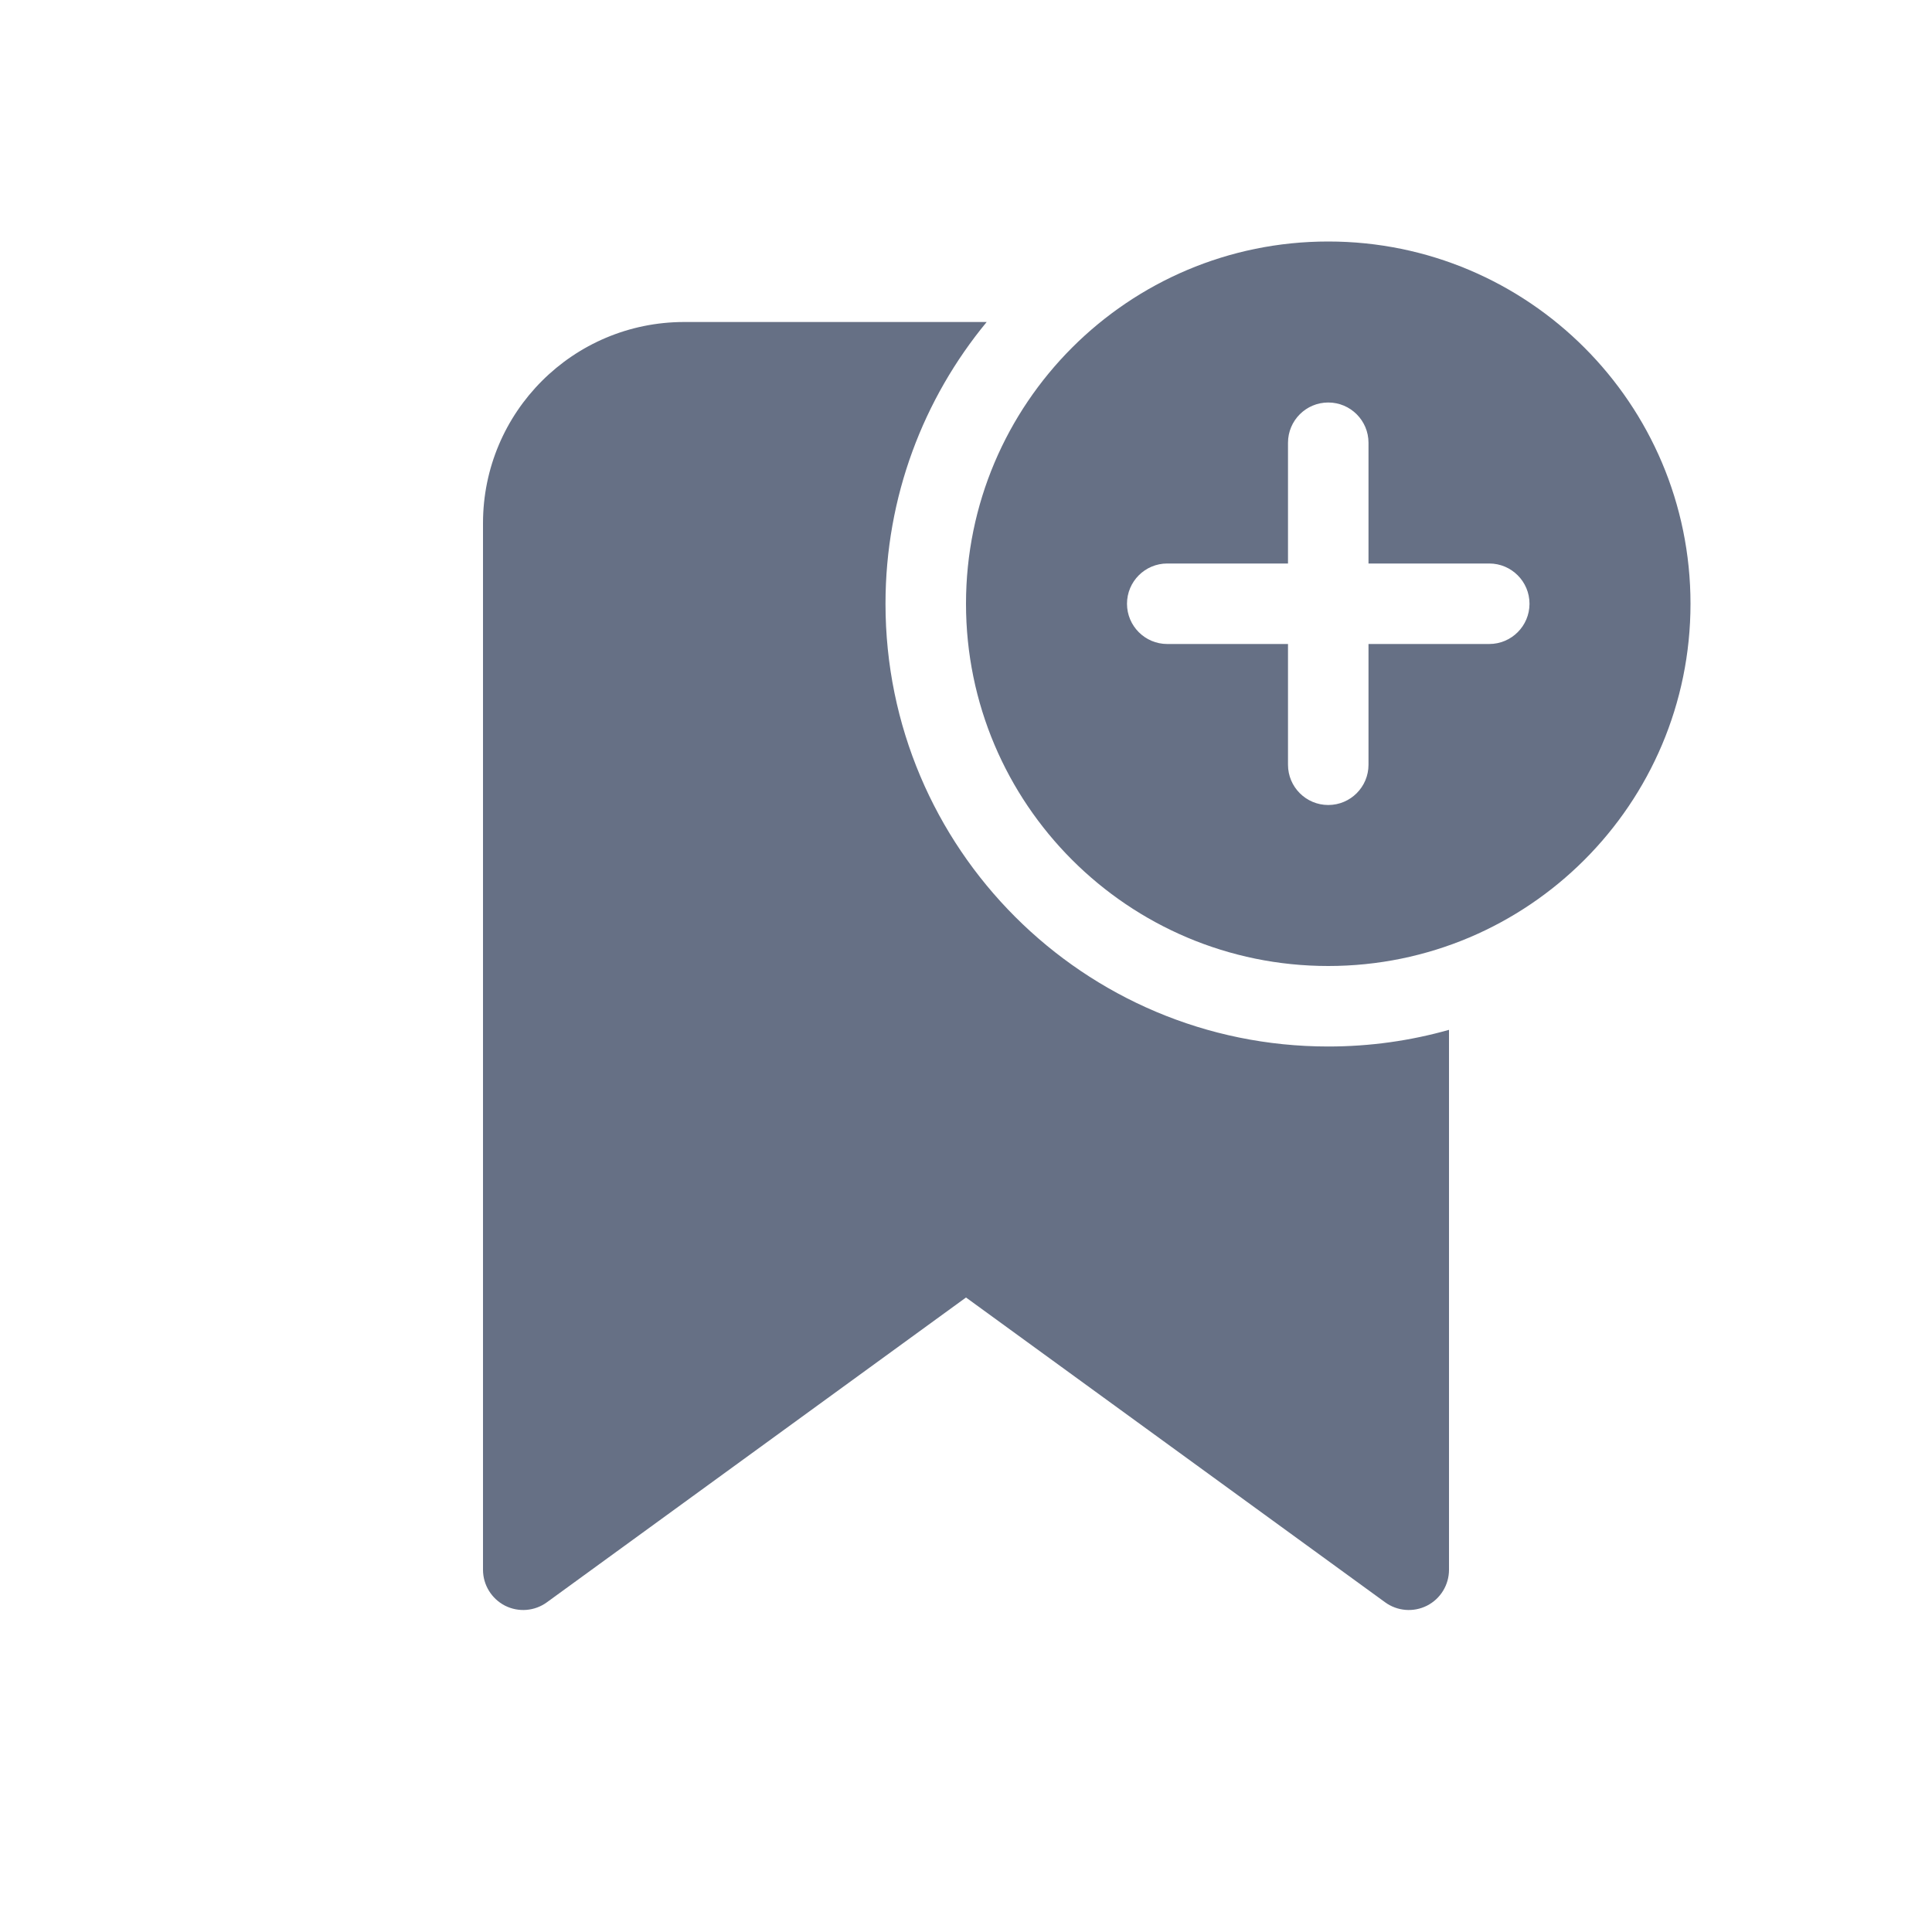
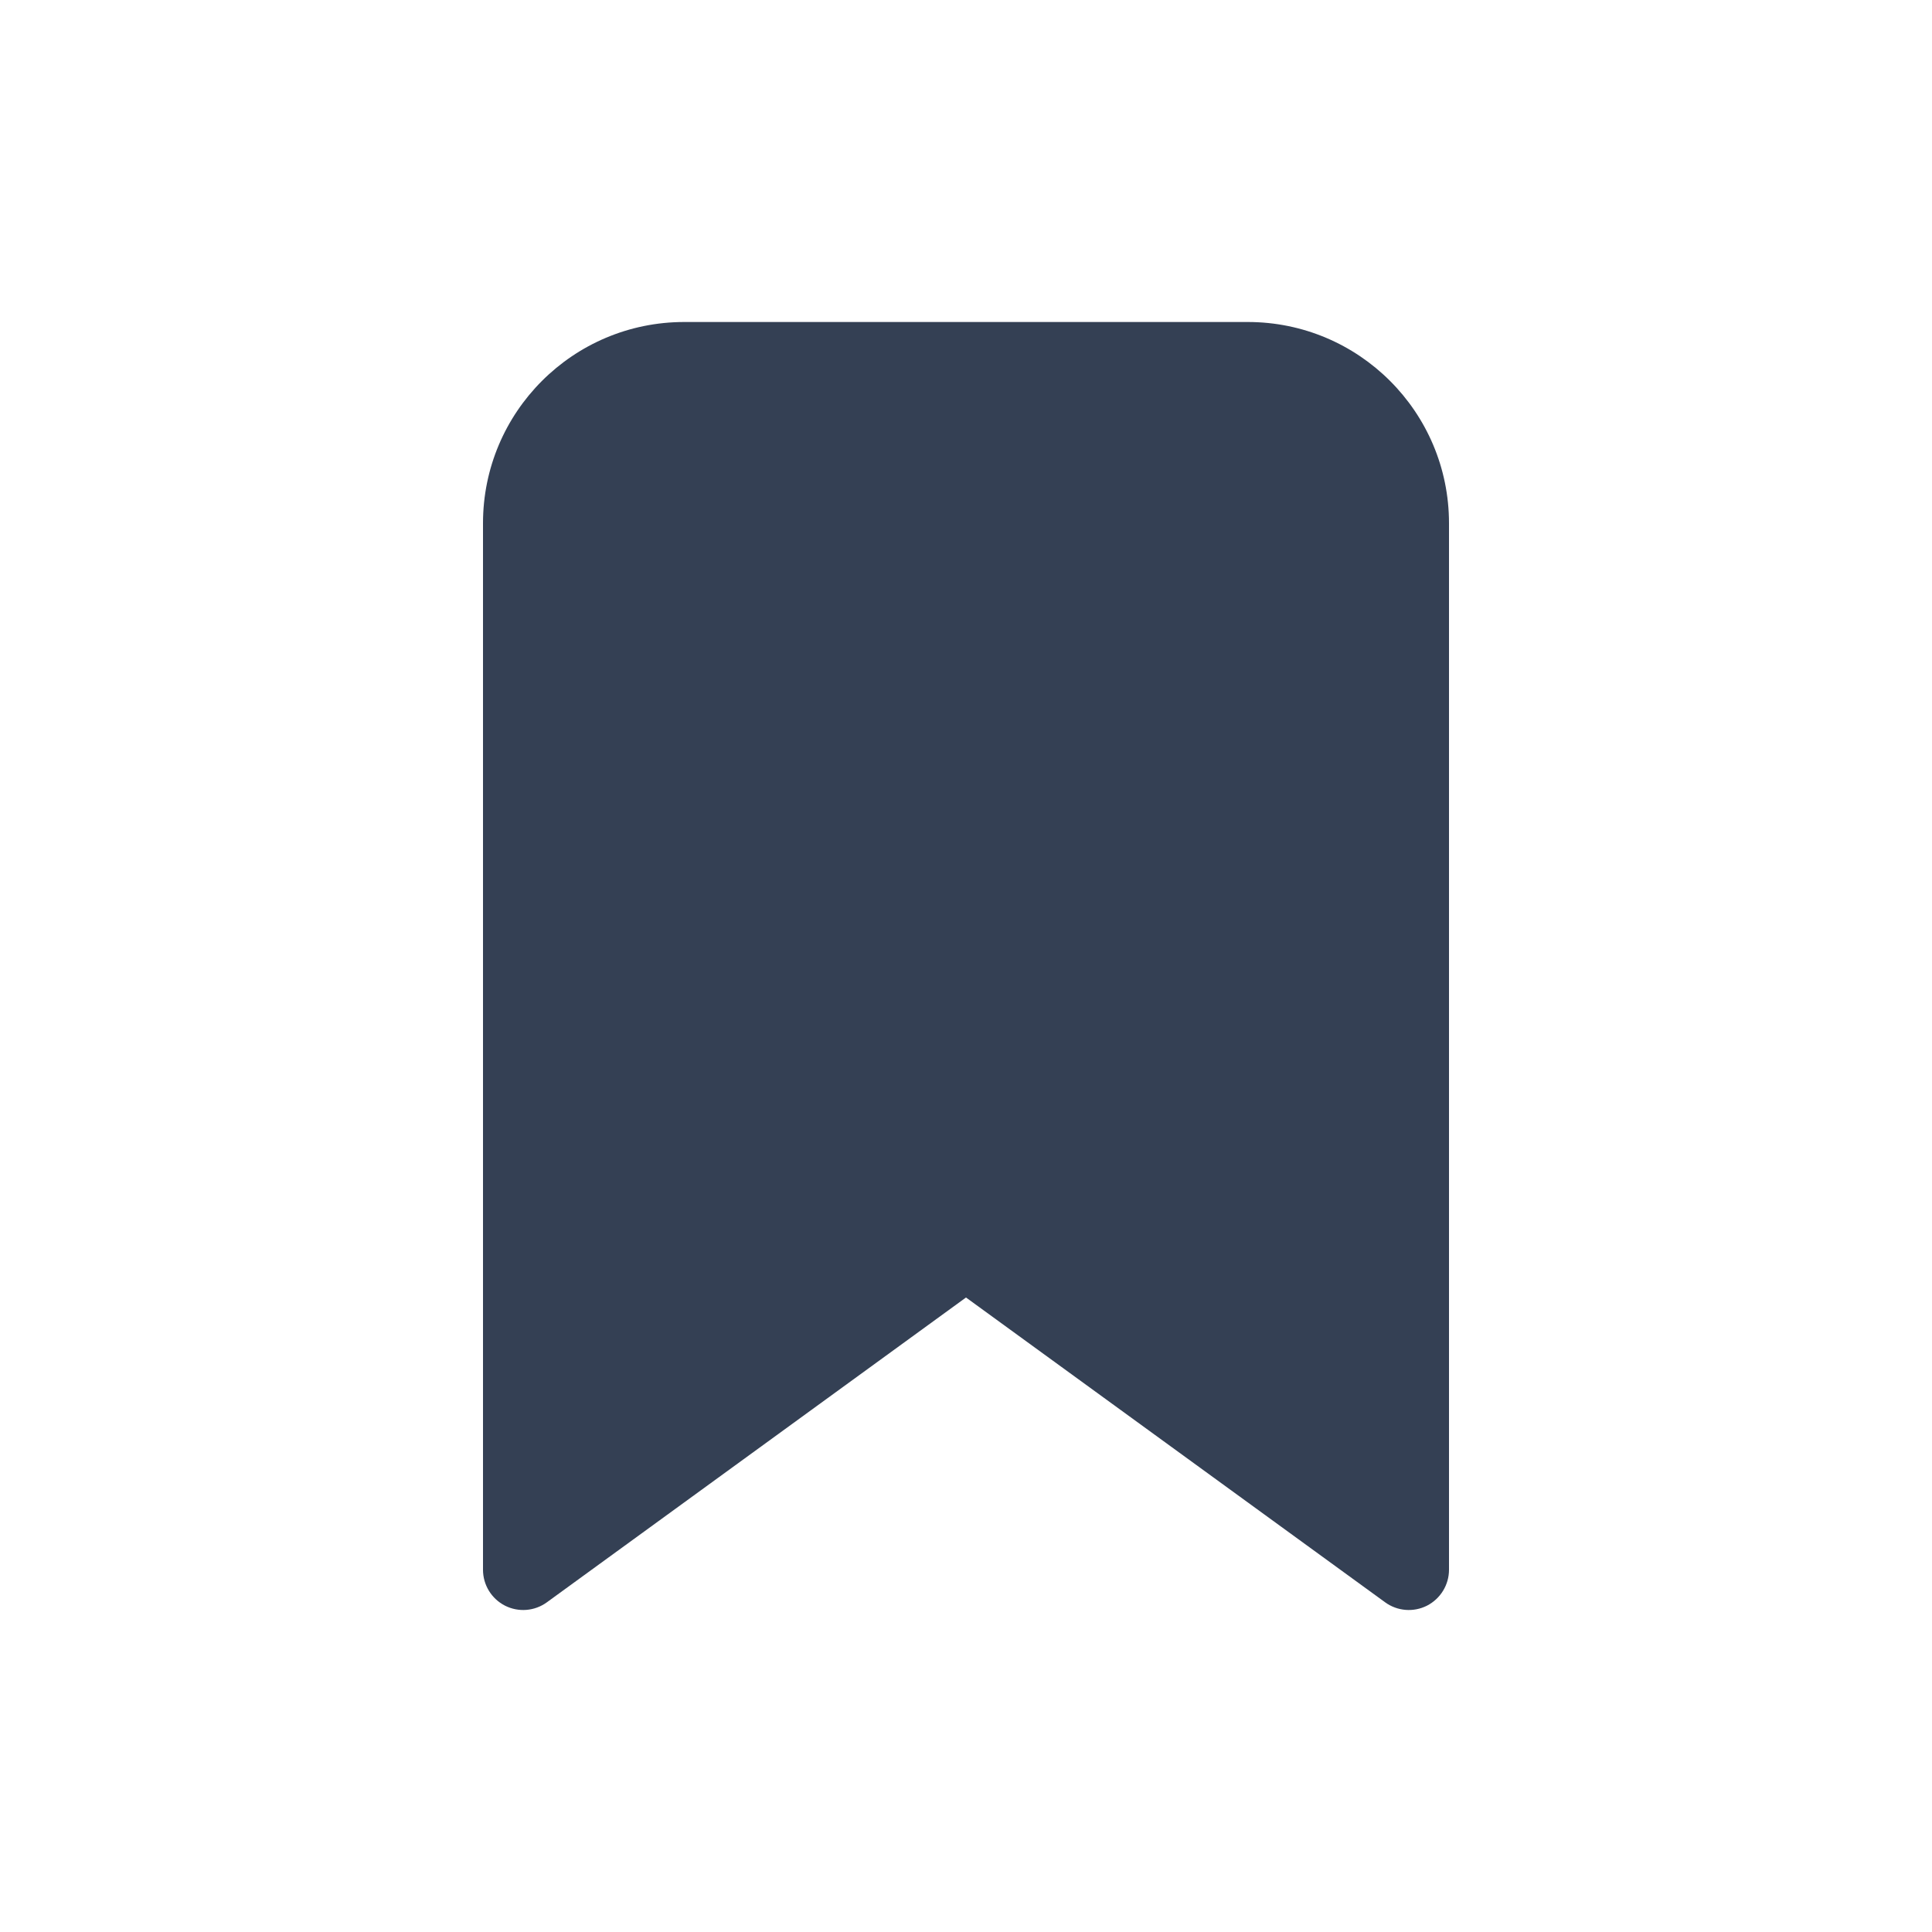
<svg xmlns="http://www.w3.org/2000/svg" width="24" height="24" viewBox="0 0 24 24" fill="none">
-   <path d="M21 7.5C21 9.985 18.985 12 16.5 12C14.015 12 12 9.985 12 7.5C12 5.015 14.015 3 16.5 3C18.985 3 21 5.015 21 7.5ZM17 5.5C17 5.224 16.776 5 16.5 5C16.224 5 16 5.224 16 5.5V7H14.5C14.224 7 14 7.224 14 7.5C14 7.776 14.224 8 14.5 8H16V9.5C16 9.776 16.224 10 16.5 10C16.776 10 17 9.776 17 9.5V8H18.5C18.776 8 19 7.776 19 7.5C19 7.224 18.776 7 18.5 7H17V5.5ZM16.5 13C17.02 13 17.523 12.928 18 12.793V19.5C18 19.688 17.895 19.86 17.727 19.946C17.559 20.031 17.358 20.015 17.206 19.904L12 16.118L6.794 19.904C6.642 20.015 6.441 20.031 6.273 19.946C6.106 19.86 6 19.688 6 19.5V6.5C6 5.119 7.119 4 8.5 4H12.257C11.472 4.951 11 6.17 11 7.5C11 10.538 13.462 13 16.5 13Z" fill="#667085" />
+   <path d="M6 6.5C6 5.119 7.119 4 8.5 4H15.5C16.881 4 18 5.119 18 6.5V19.5C18 19.688 17.894 19.86 17.727 19.946C17.559 20.031 17.358 20.015 17.206 19.904L12 16.118L6.794 19.904C6.642 20.015 6.441 20.031 6.273 19.946C6.105 19.86 6 19.688 6 19.5V6.5Z" fill="#344054" />
</svg>
